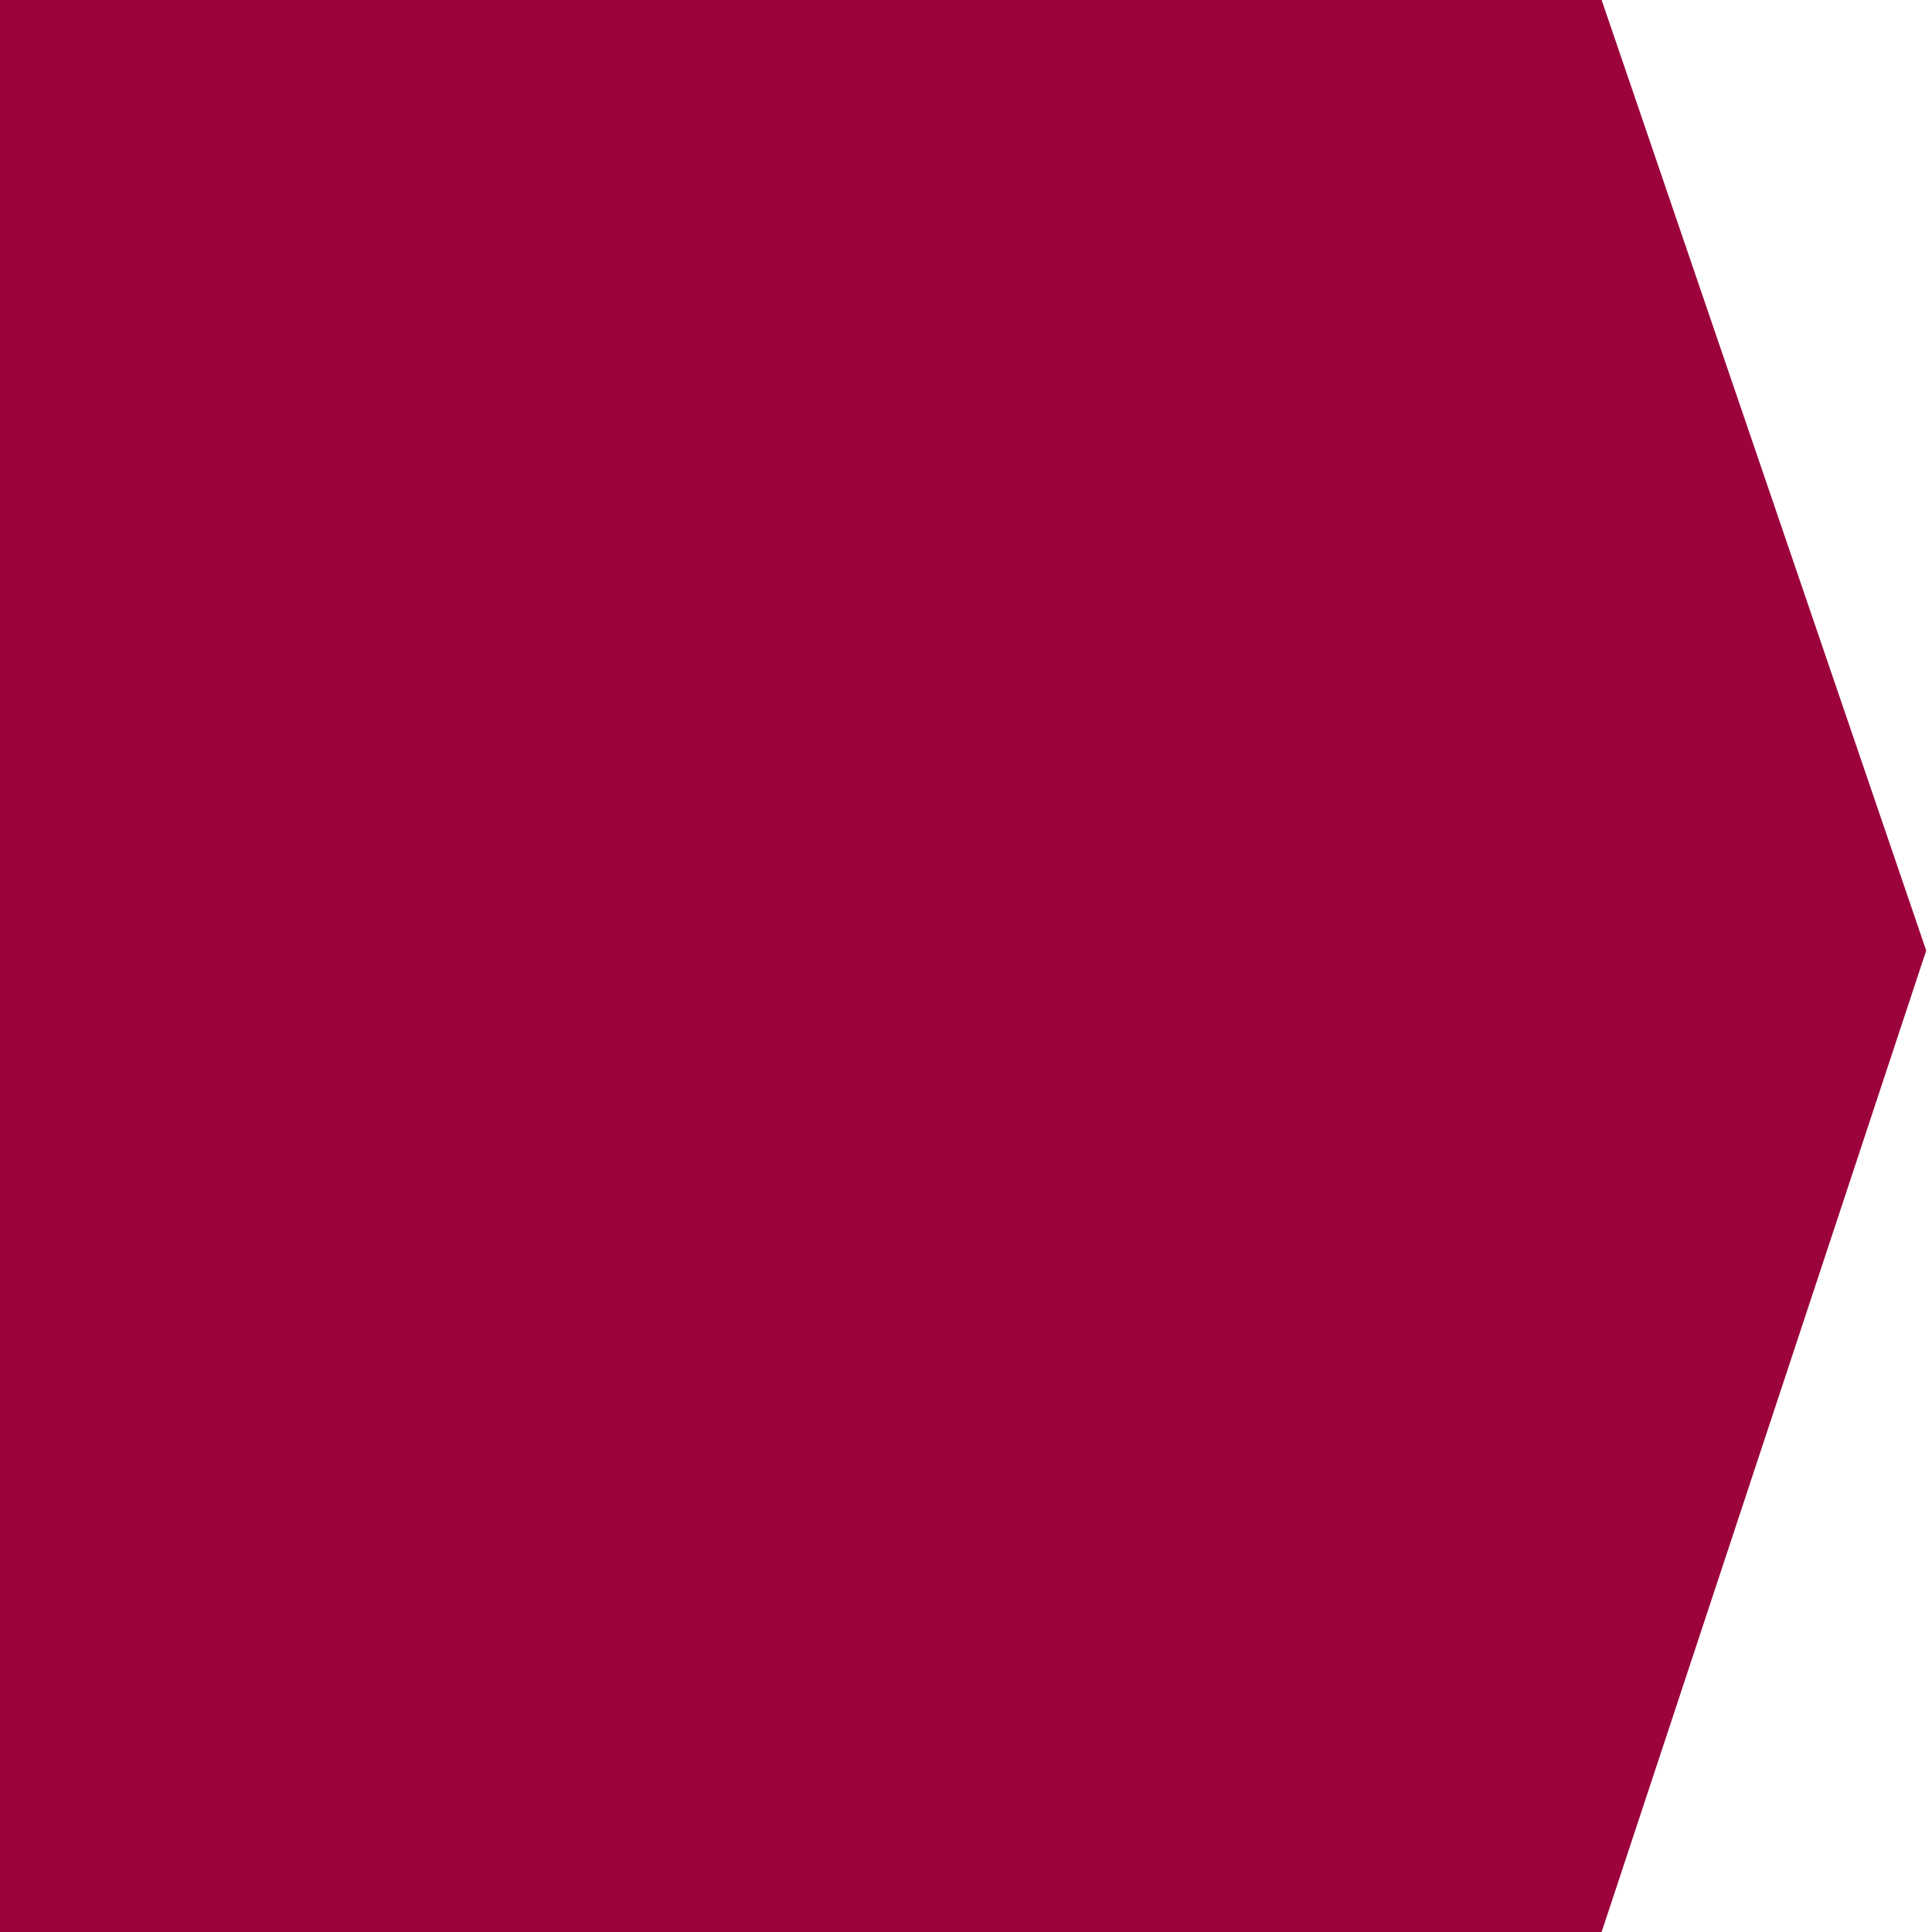
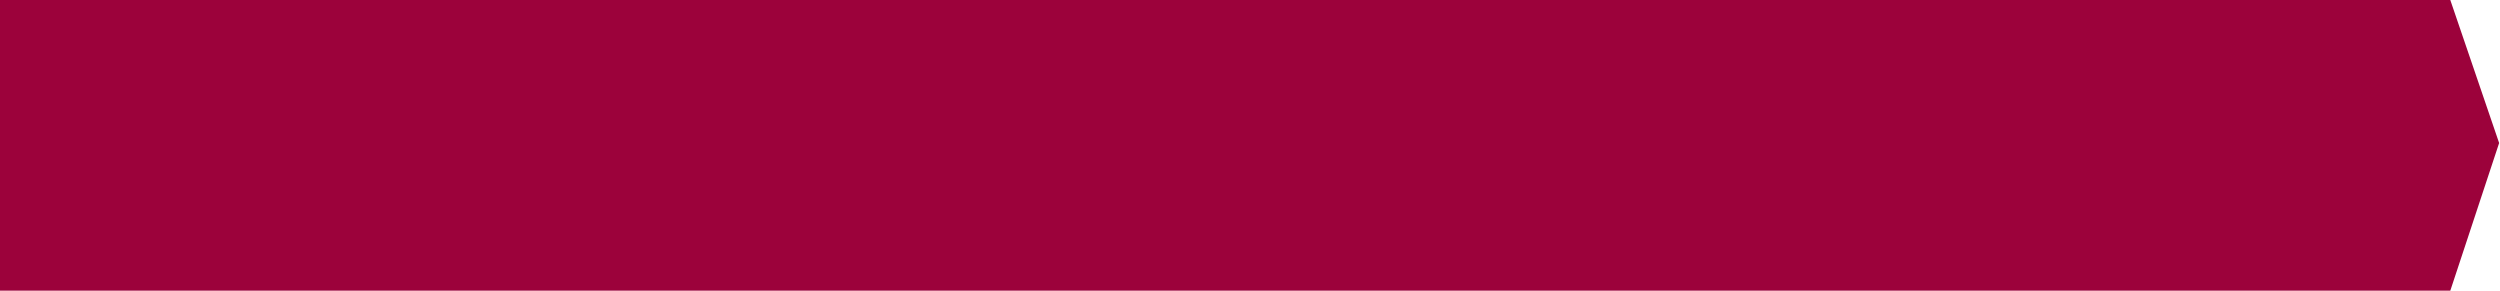
- <svg xmlns="http://www.w3.org/2000/svg" version="1.1" id="Layer_1" x="0px" y="0px" viewBox="0 0 100 100" style="enable-background:new 0 0 100 100;" xml:space="preserve">
+ <svg xmlns="http://www.w3.org/2000/svg" version="1.1" id="Layer_1" x="0px" y="0px" width="860px" height="100px" viewBox="0 0 860 100" style="enable-background:new 0 0 860 100;" xml:space="preserve">
  <style type="text/css">
	.st0{fill:#9C023B;}
</style>
-   <polygon class="st0" points="82.9,100 0,100 0,0 82.9,0 99.7,49.2 " />
+   <polygon class="st0" points="842.9,100 0,100 0,0 842.9,0 859.7,49.2 " />
</svg>
